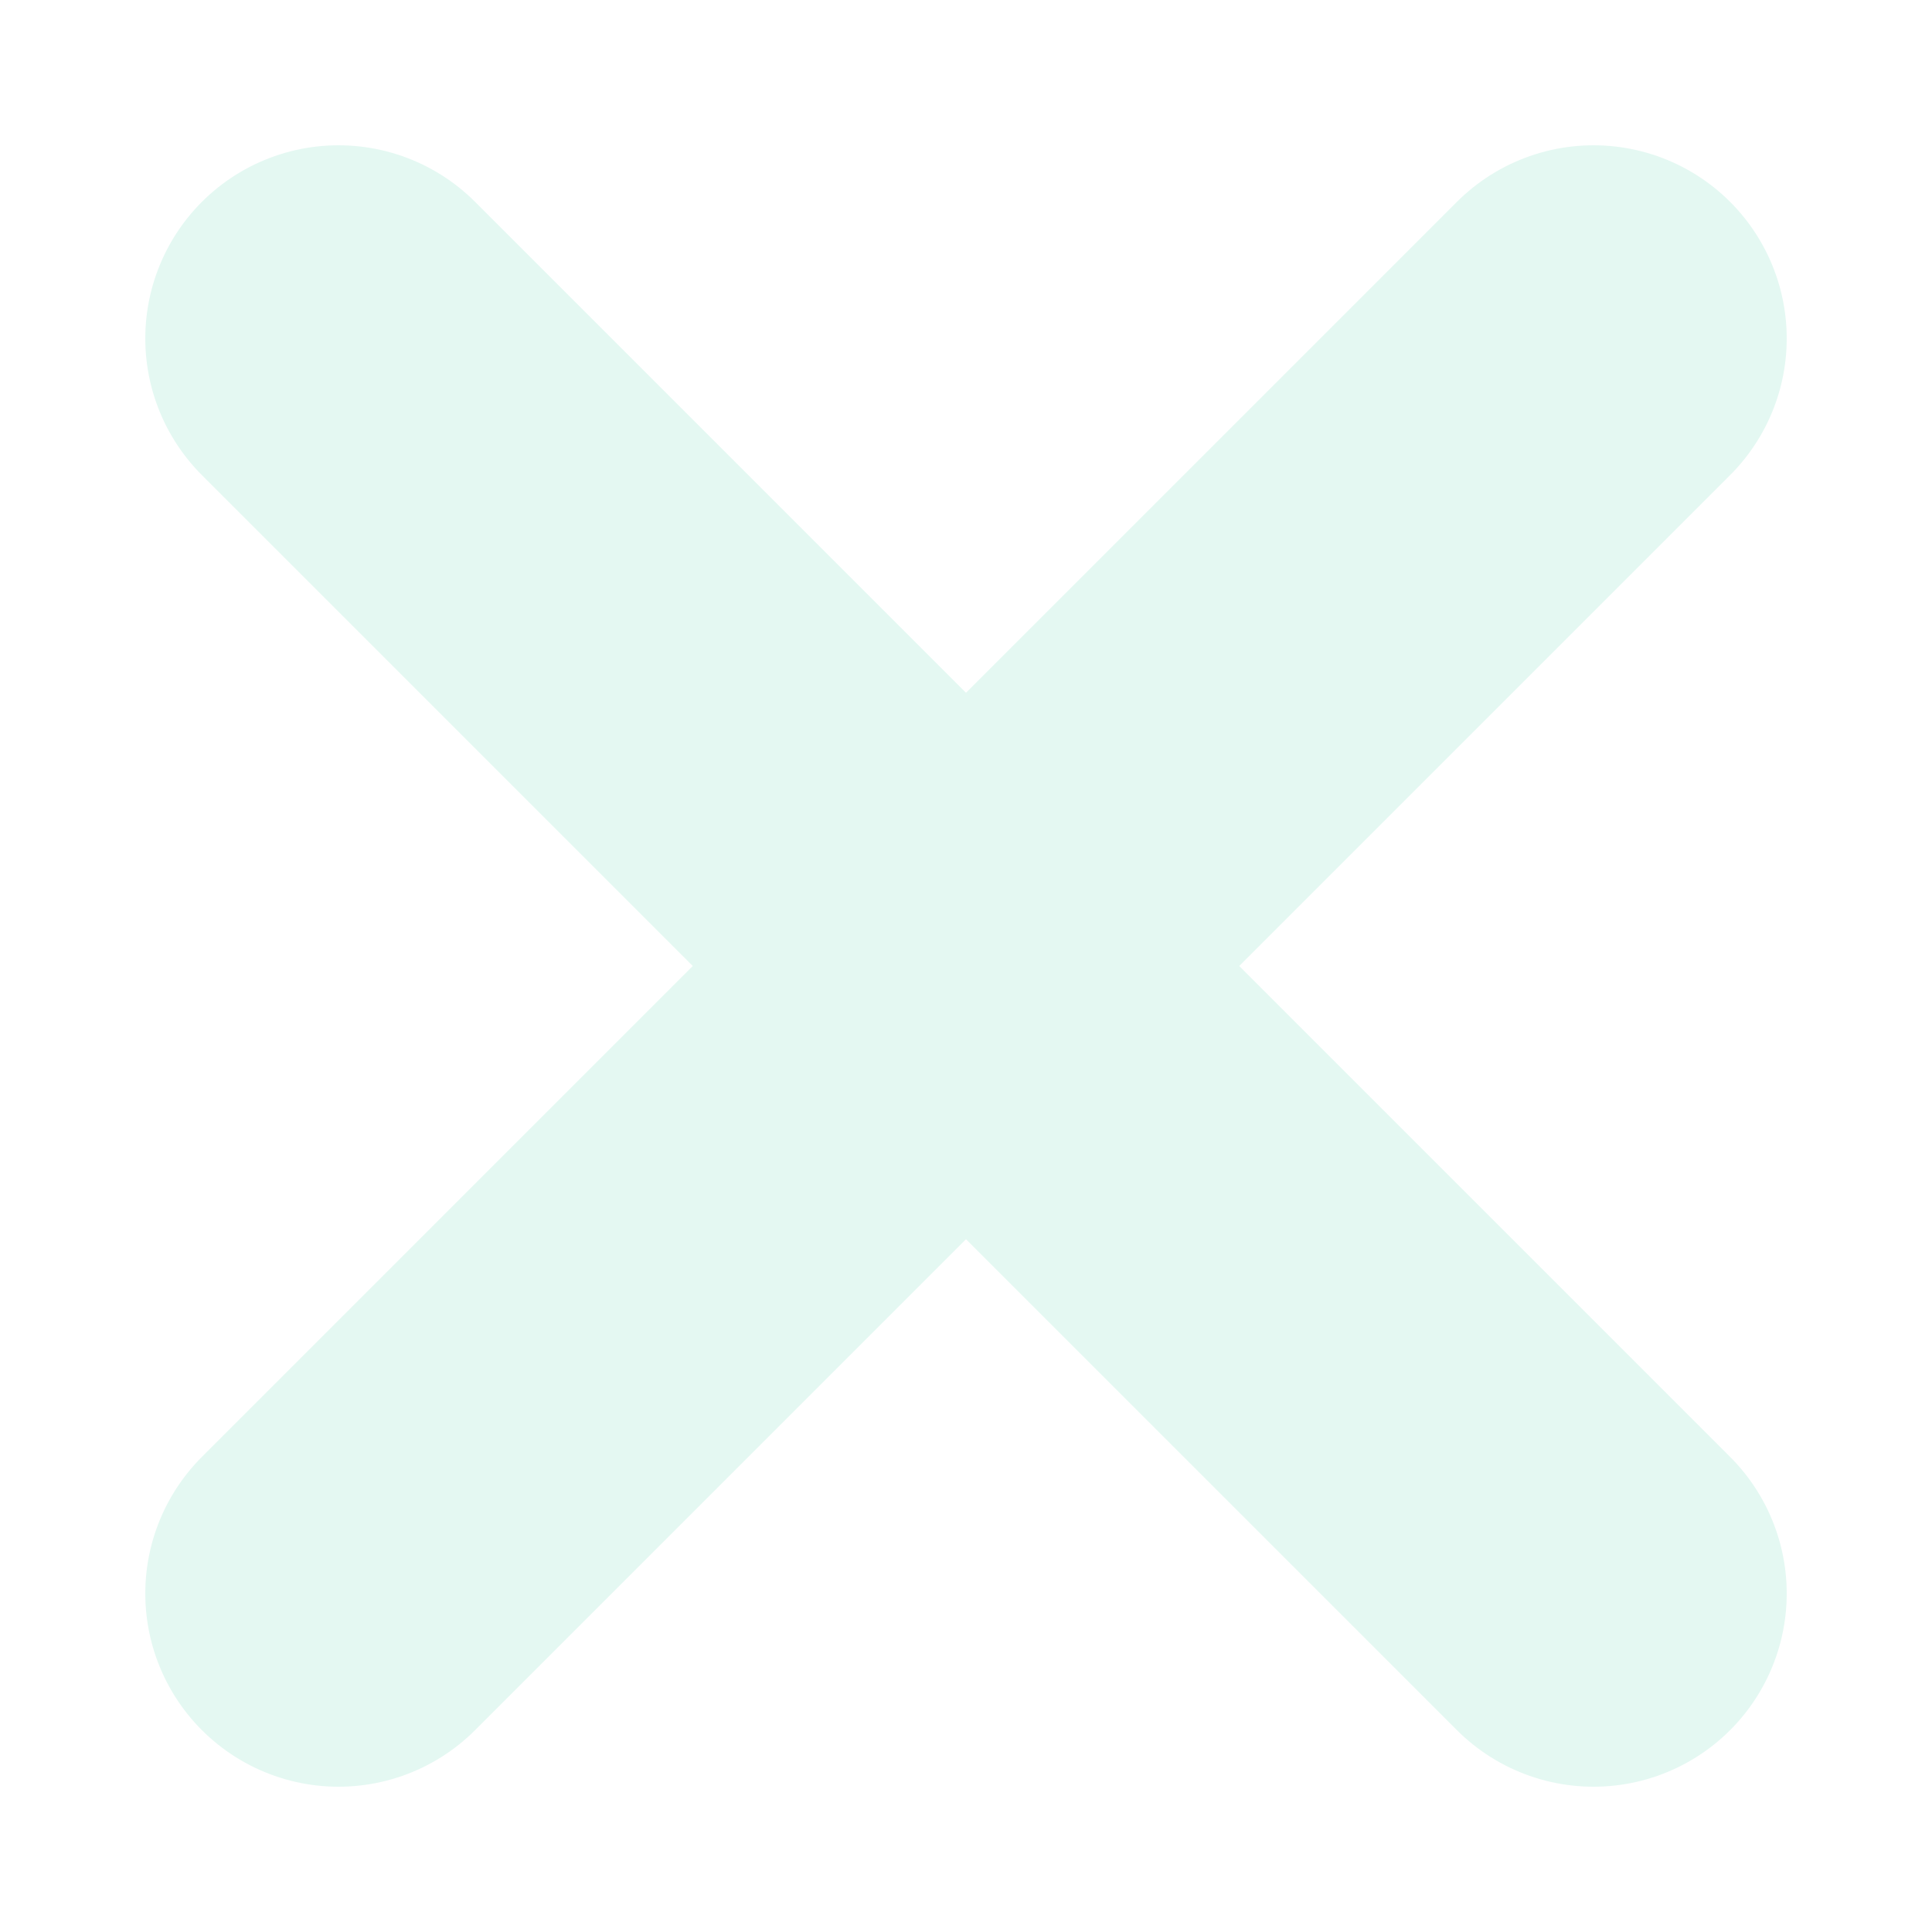
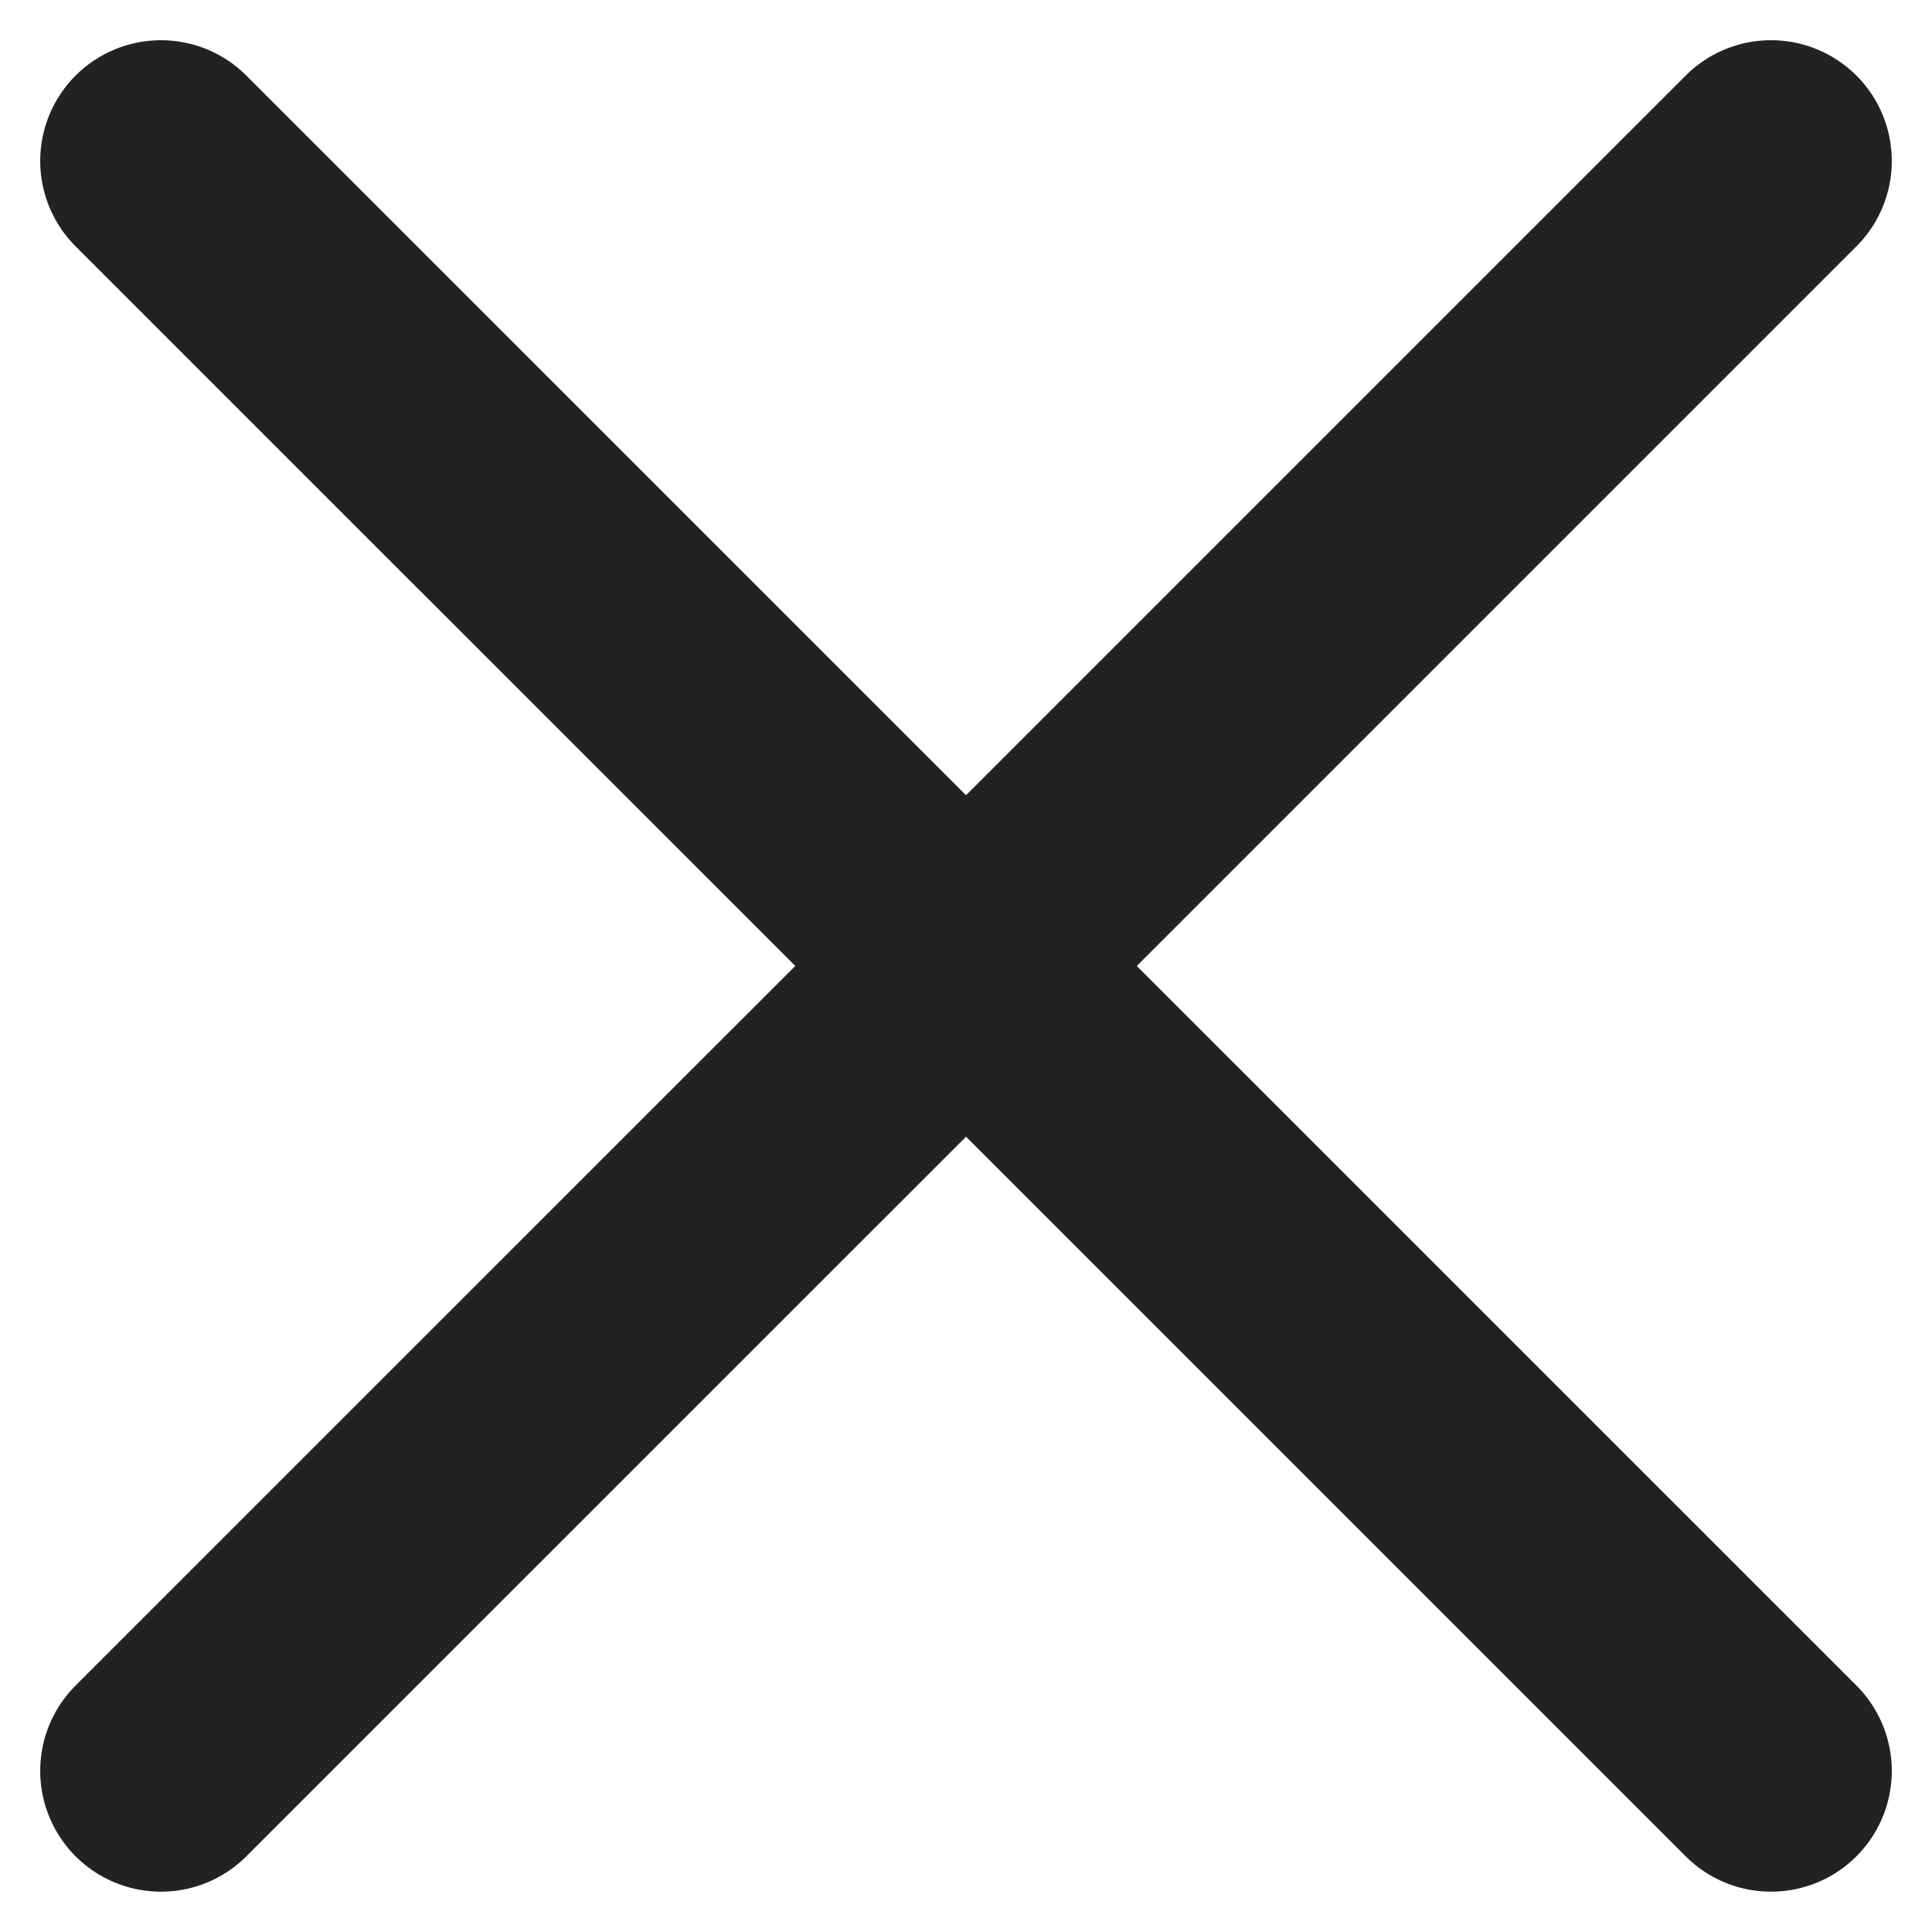
- <svg xmlns="http://www.w3.org/2000/svg" width="10" height="10" viewBox="0 0 10 10" fill="none">
-   <path d="M1.752 1.752L5 5M5 5L8.248 8.248M5 5L8.248 1.752M5 5L1.752 8.248" stroke="#E4F8F2" stroke-width="2" stroke-linecap="round" stroke-linejoin="round" />
+ <svg xmlns="http://www.w3.org/2000/svg" width="16" height="16" viewBox="0 0 16 16" fill="none">
+   <path d="M1.333 1.333L14.667 14.666" stroke="#222222" stroke-width="2" stroke-linecap="round" stroke-linejoin="round" />
+   <path d="M14.667 1.333L8 8L1.333 14.666" stroke="#222222" stroke-width="2" stroke-linecap="round" stroke-linejoin="round" />
</svg>
